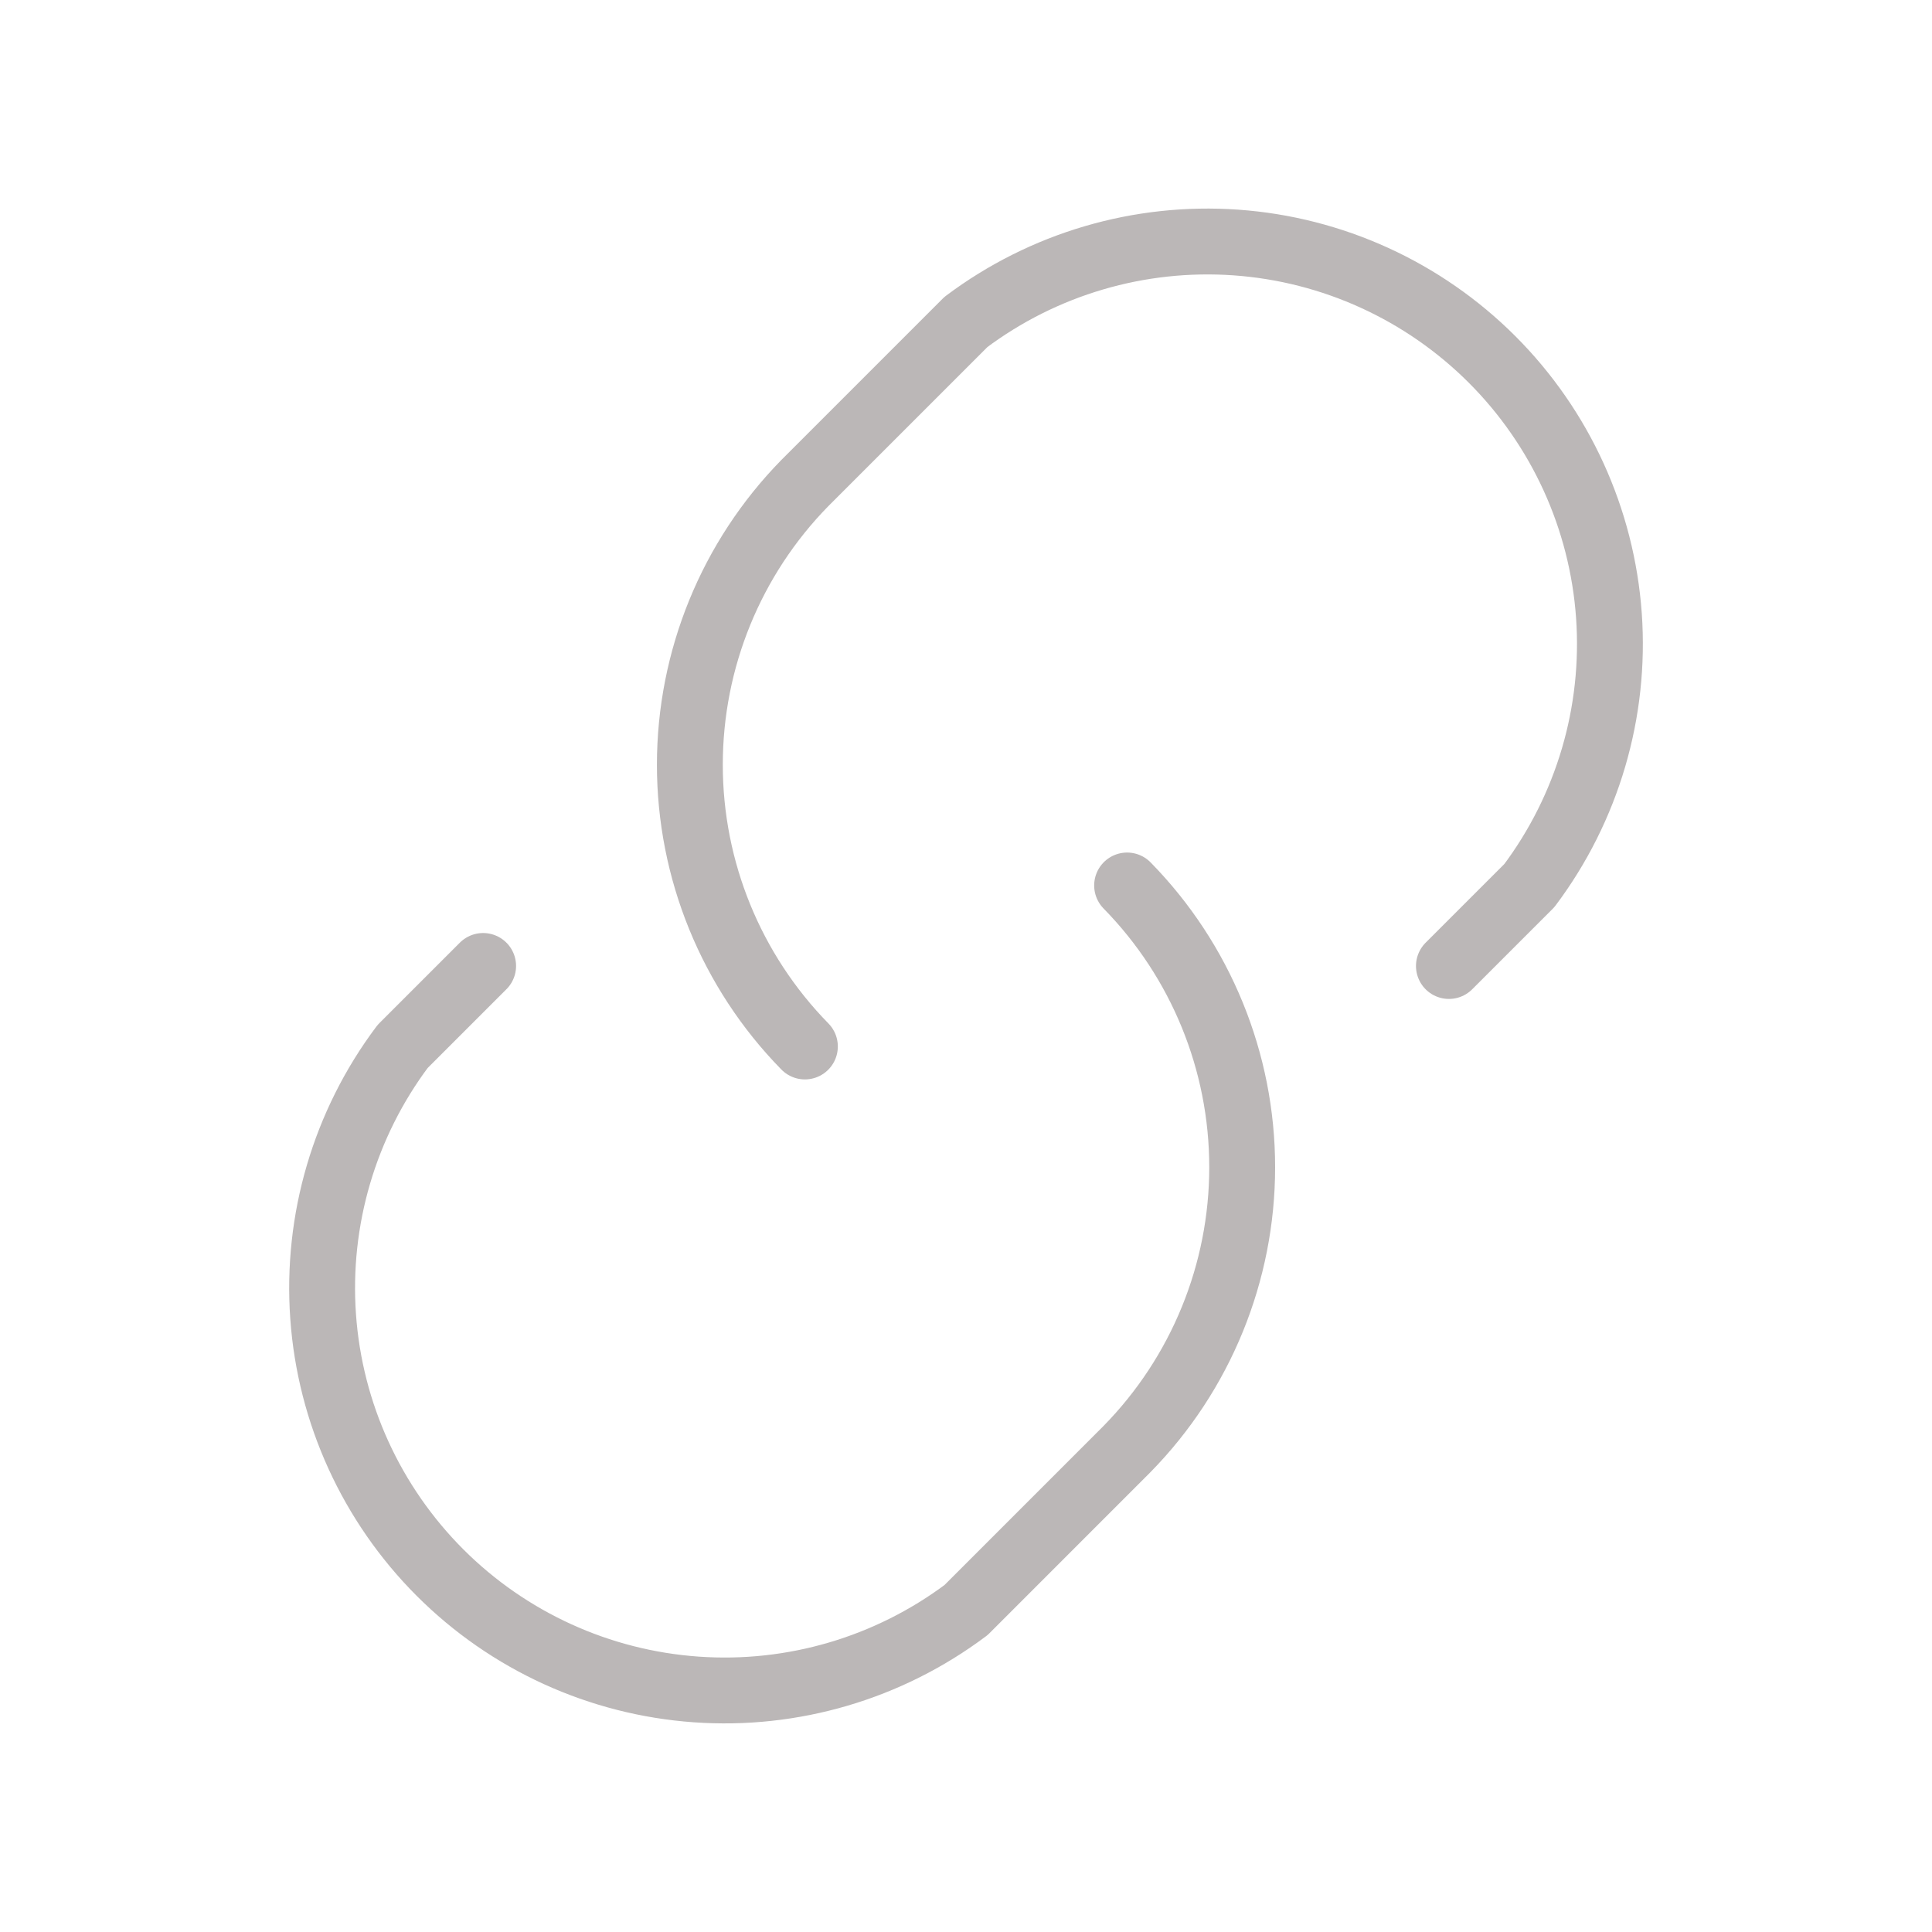
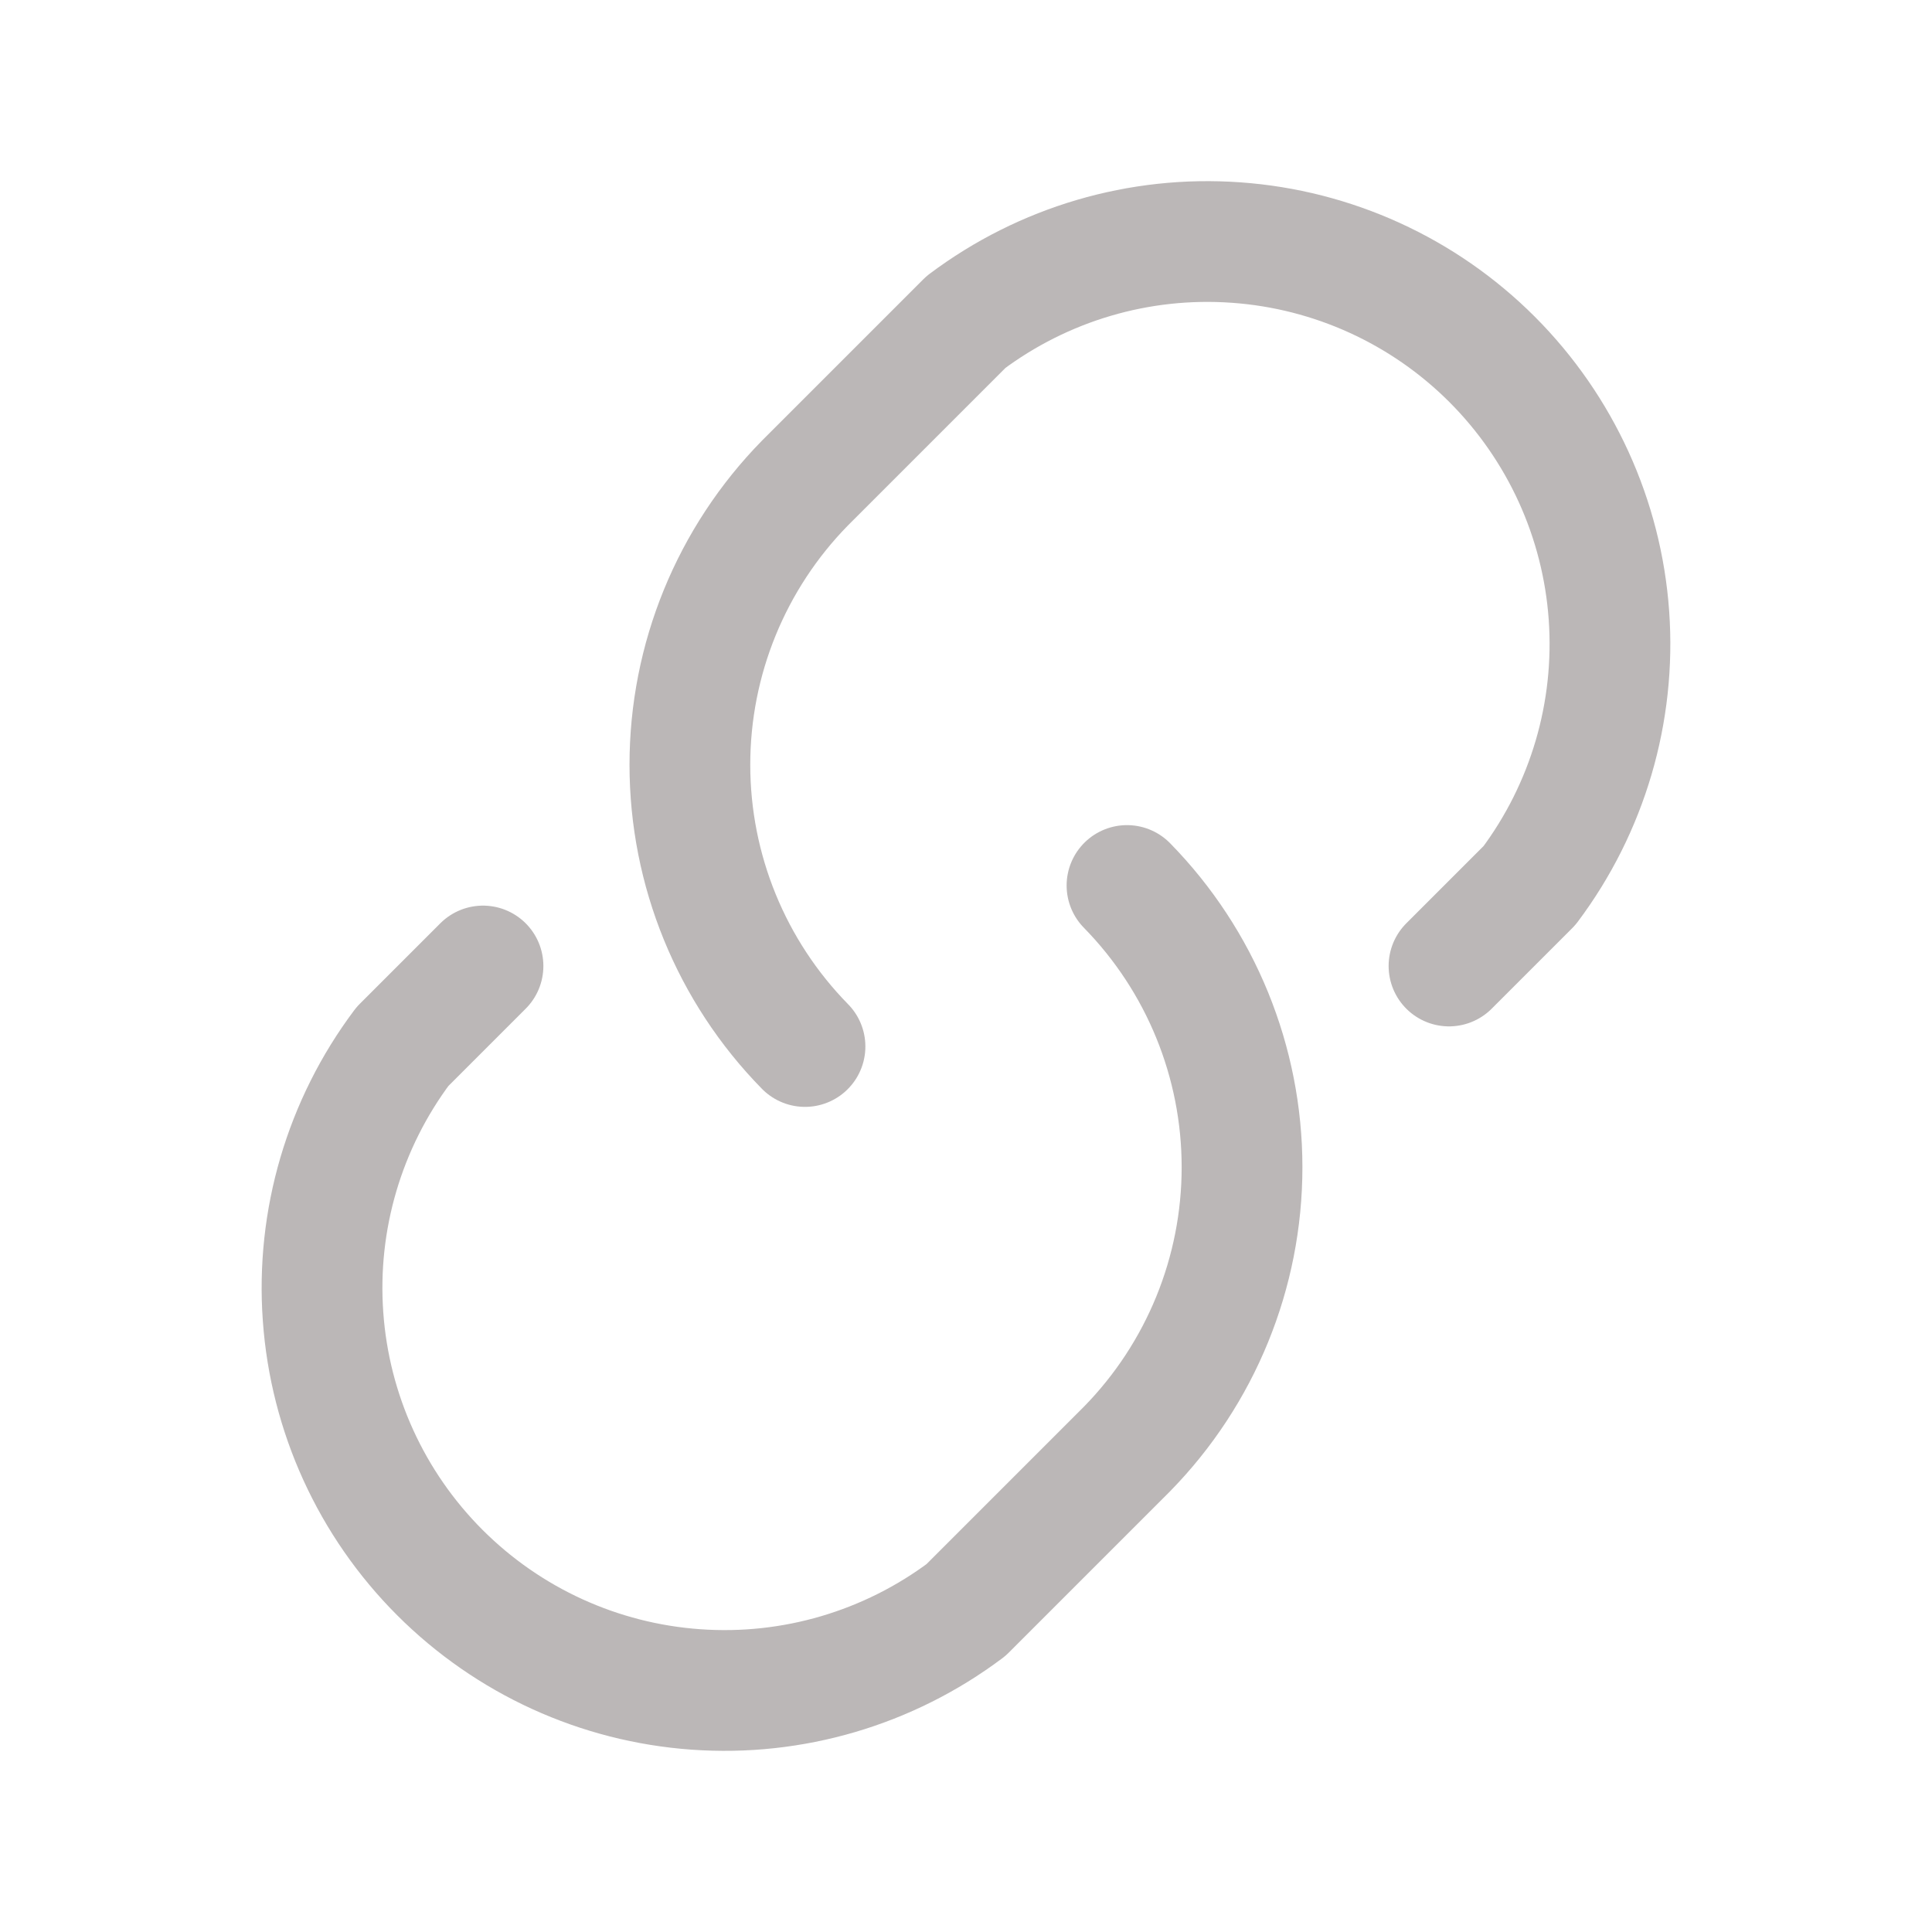
- <svg xmlns="http://www.w3.org/2000/svg" width="44" height="44" viewBox="0 0 44 44" fill="none">
-   <path d="M18.331 23.833C16.652 22.12 15.711 19.816 15.711 17.417C15.711 15.017 16.652 12.713 18.331 11L21.998 7.333C23.763 6.009 25.947 5.367 28.148 5.523C30.349 5.679 32.419 6.625 33.98 8.185C35.54 9.745 36.485 11.816 36.642 14.017C36.798 16.218 36.155 18.401 34.831 20.167L32.998 22" stroke="#BBB7B7" stroke-width="1.5" stroke-linecap="round" stroke-linejoin="round" />
-   <path d="M25.669 20.166C27.349 21.88 28.29 24.183 28.29 26.583C28.29 28.982 27.349 31.286 25.669 32.999L22.003 36.666C20.237 37.99 18.054 38.633 15.853 38.476C13.652 38.32 11.581 37.375 10.021 35.815C8.461 34.254 7.515 32.184 7.359 29.983C7.203 27.782 7.845 25.598 9.169 23.833L11.003 21.999" stroke="#BBB7B7" stroke-width="1.5" stroke-linecap="round" stroke-linejoin="round" />
+ <svg xmlns="http://www.w3.org/2000/svg" width="24" height="24" viewBox="0 0 24 24" fill="none">
+   <path d="M10 13C9.083 12.065 8.57 10.809 8.57 9.5C8.57 8.191 9.083 6.935 10 6L12 4C12.963 3.278 14.153 2.927 15.354 3.013C16.555 3.098 17.684 3.613 18.535 4.464C19.386 5.316 19.902 6.445 19.987 7.646C20.072 8.846 19.722 10.037 19 11L18 12" stroke="#BBB7B7" stroke-width="1.5" stroke-linecap="round" stroke-linejoin="round" />
+   <path d="M14 11C14.916 11.935 15.429 13.191 15.429 14.5C15.429 15.809 14.916 17.065 14 18L12 20C11.037 20.722 9.846 21.073 8.646 20.987C7.445 20.902 6.316 20.387 5.464 19.535C4.613 18.684 4.098 17.555 4.013 16.354C3.927 15.154 4.278 13.963 5 13L6 12" stroke="#BBB7B7" stroke-width="1.5" stroke-linecap="round" stroke-linejoin="round" />
</svg>
